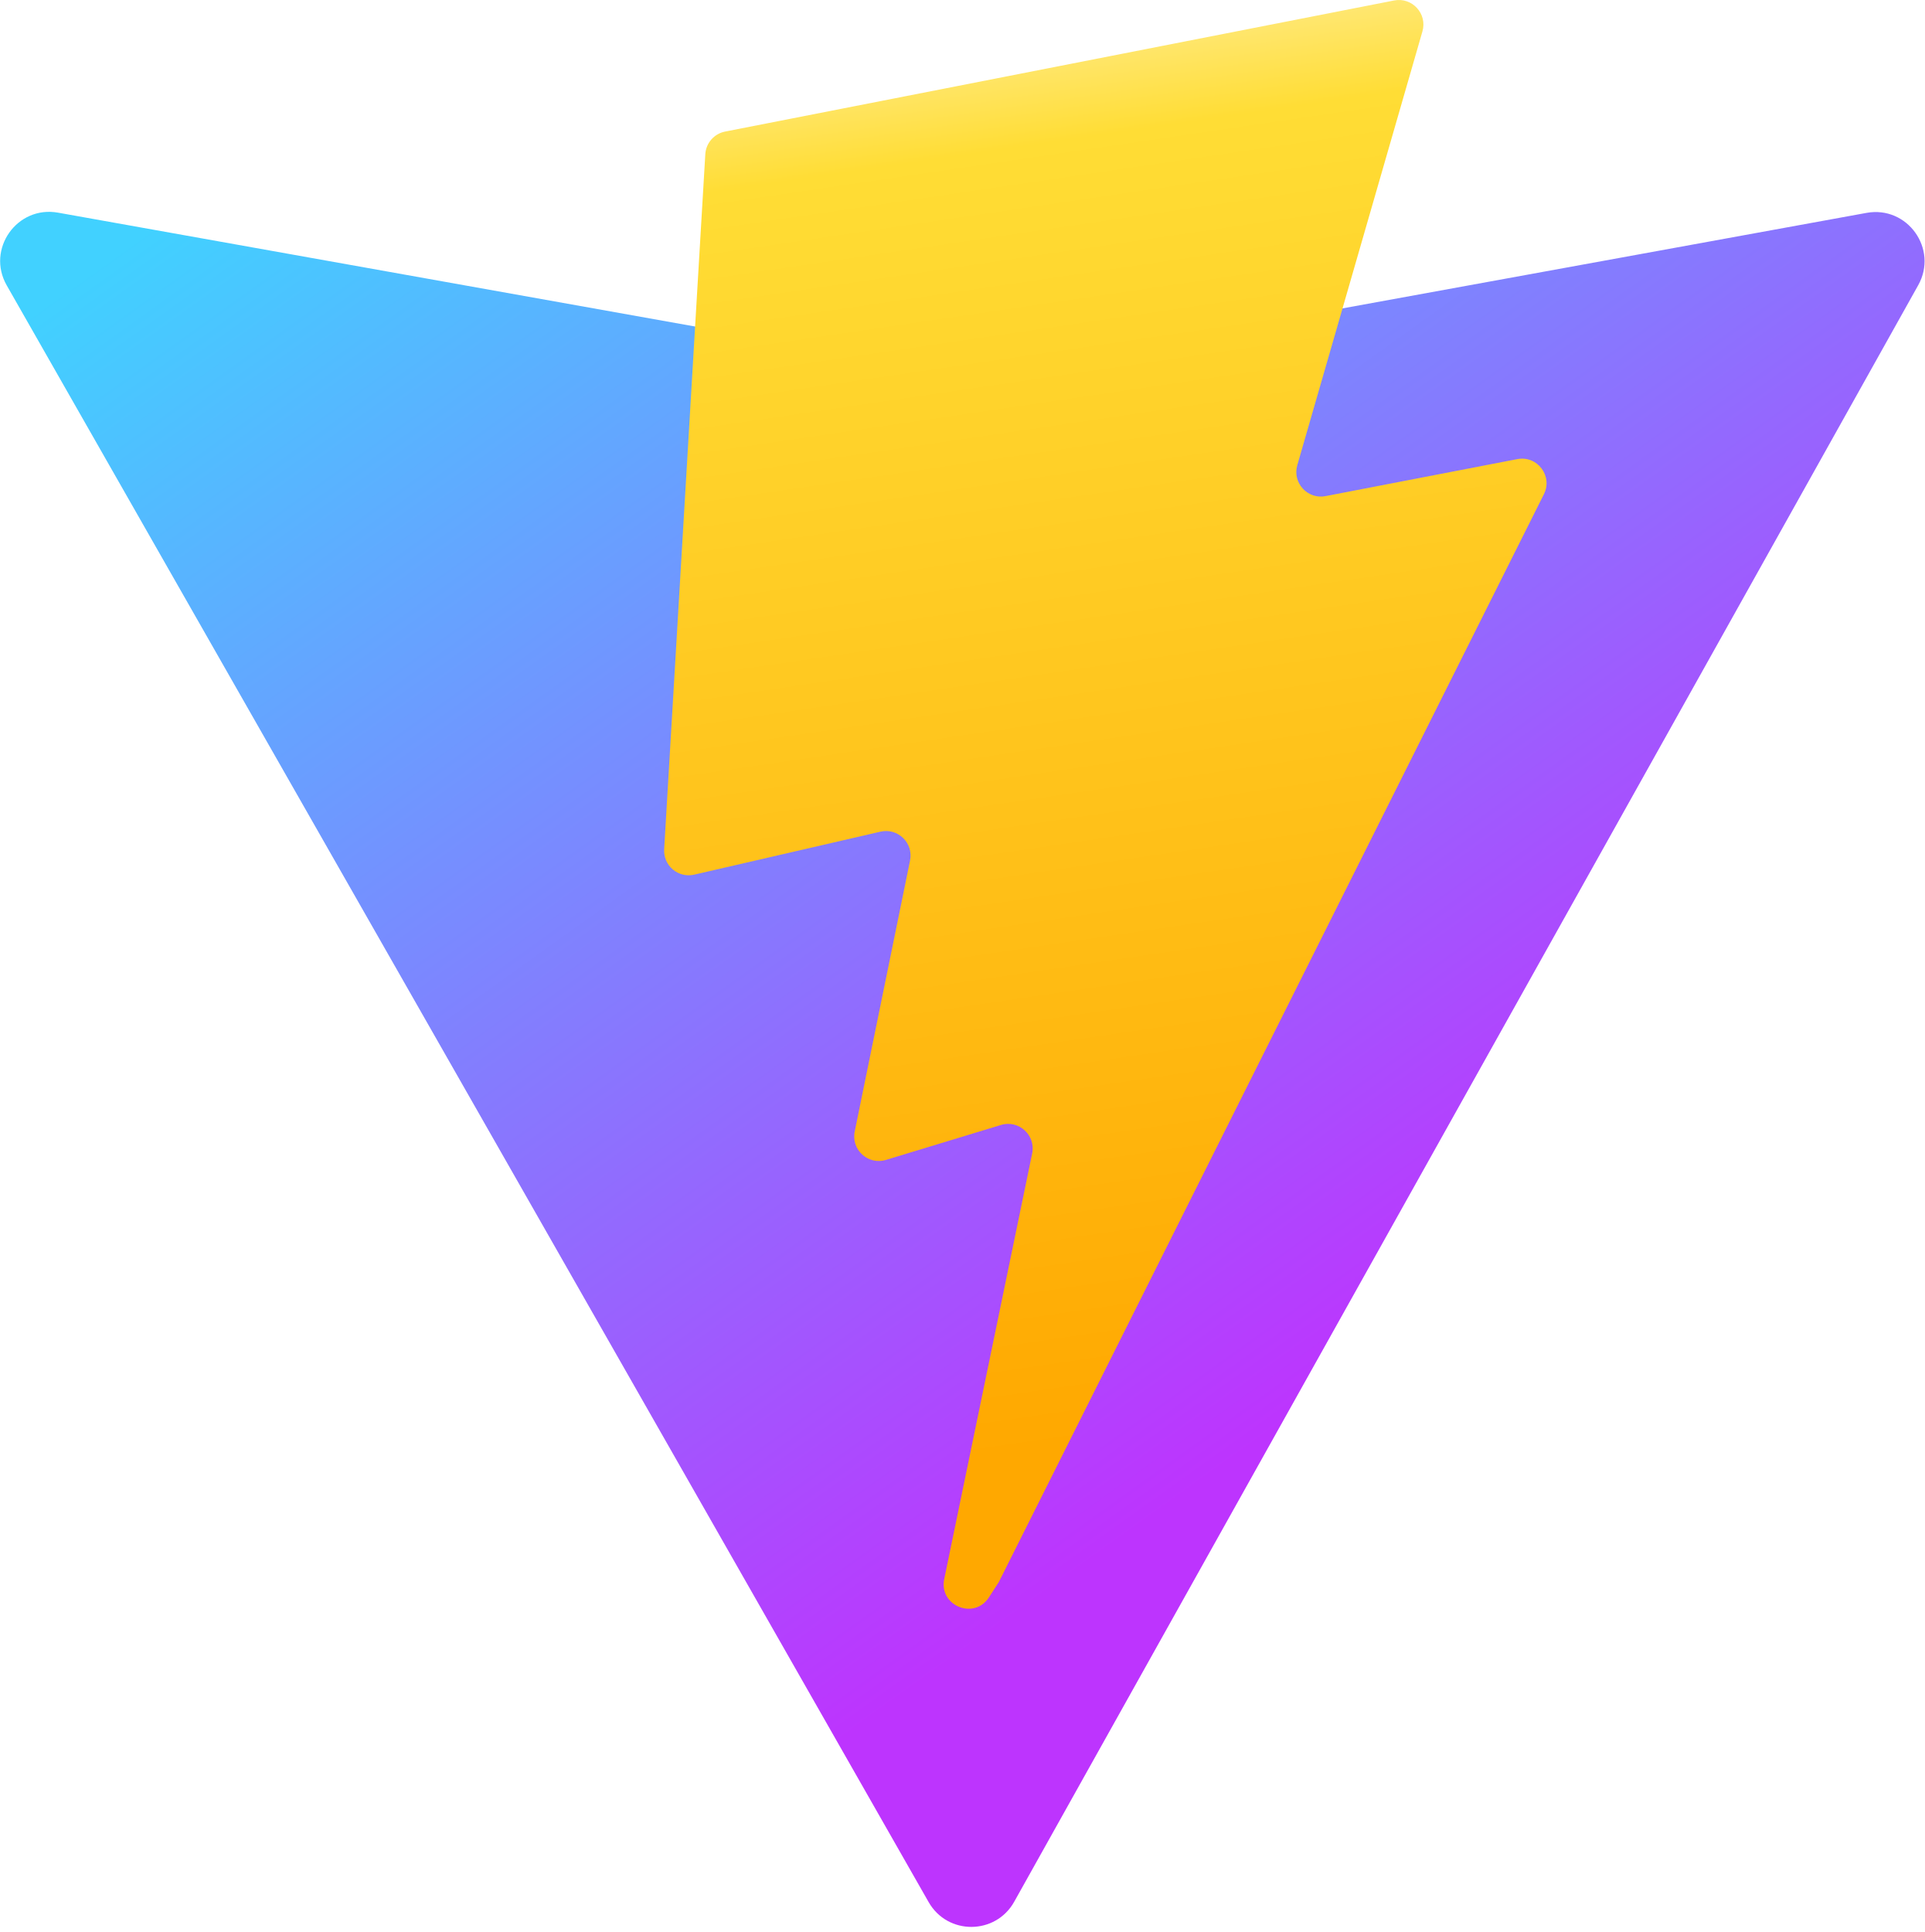
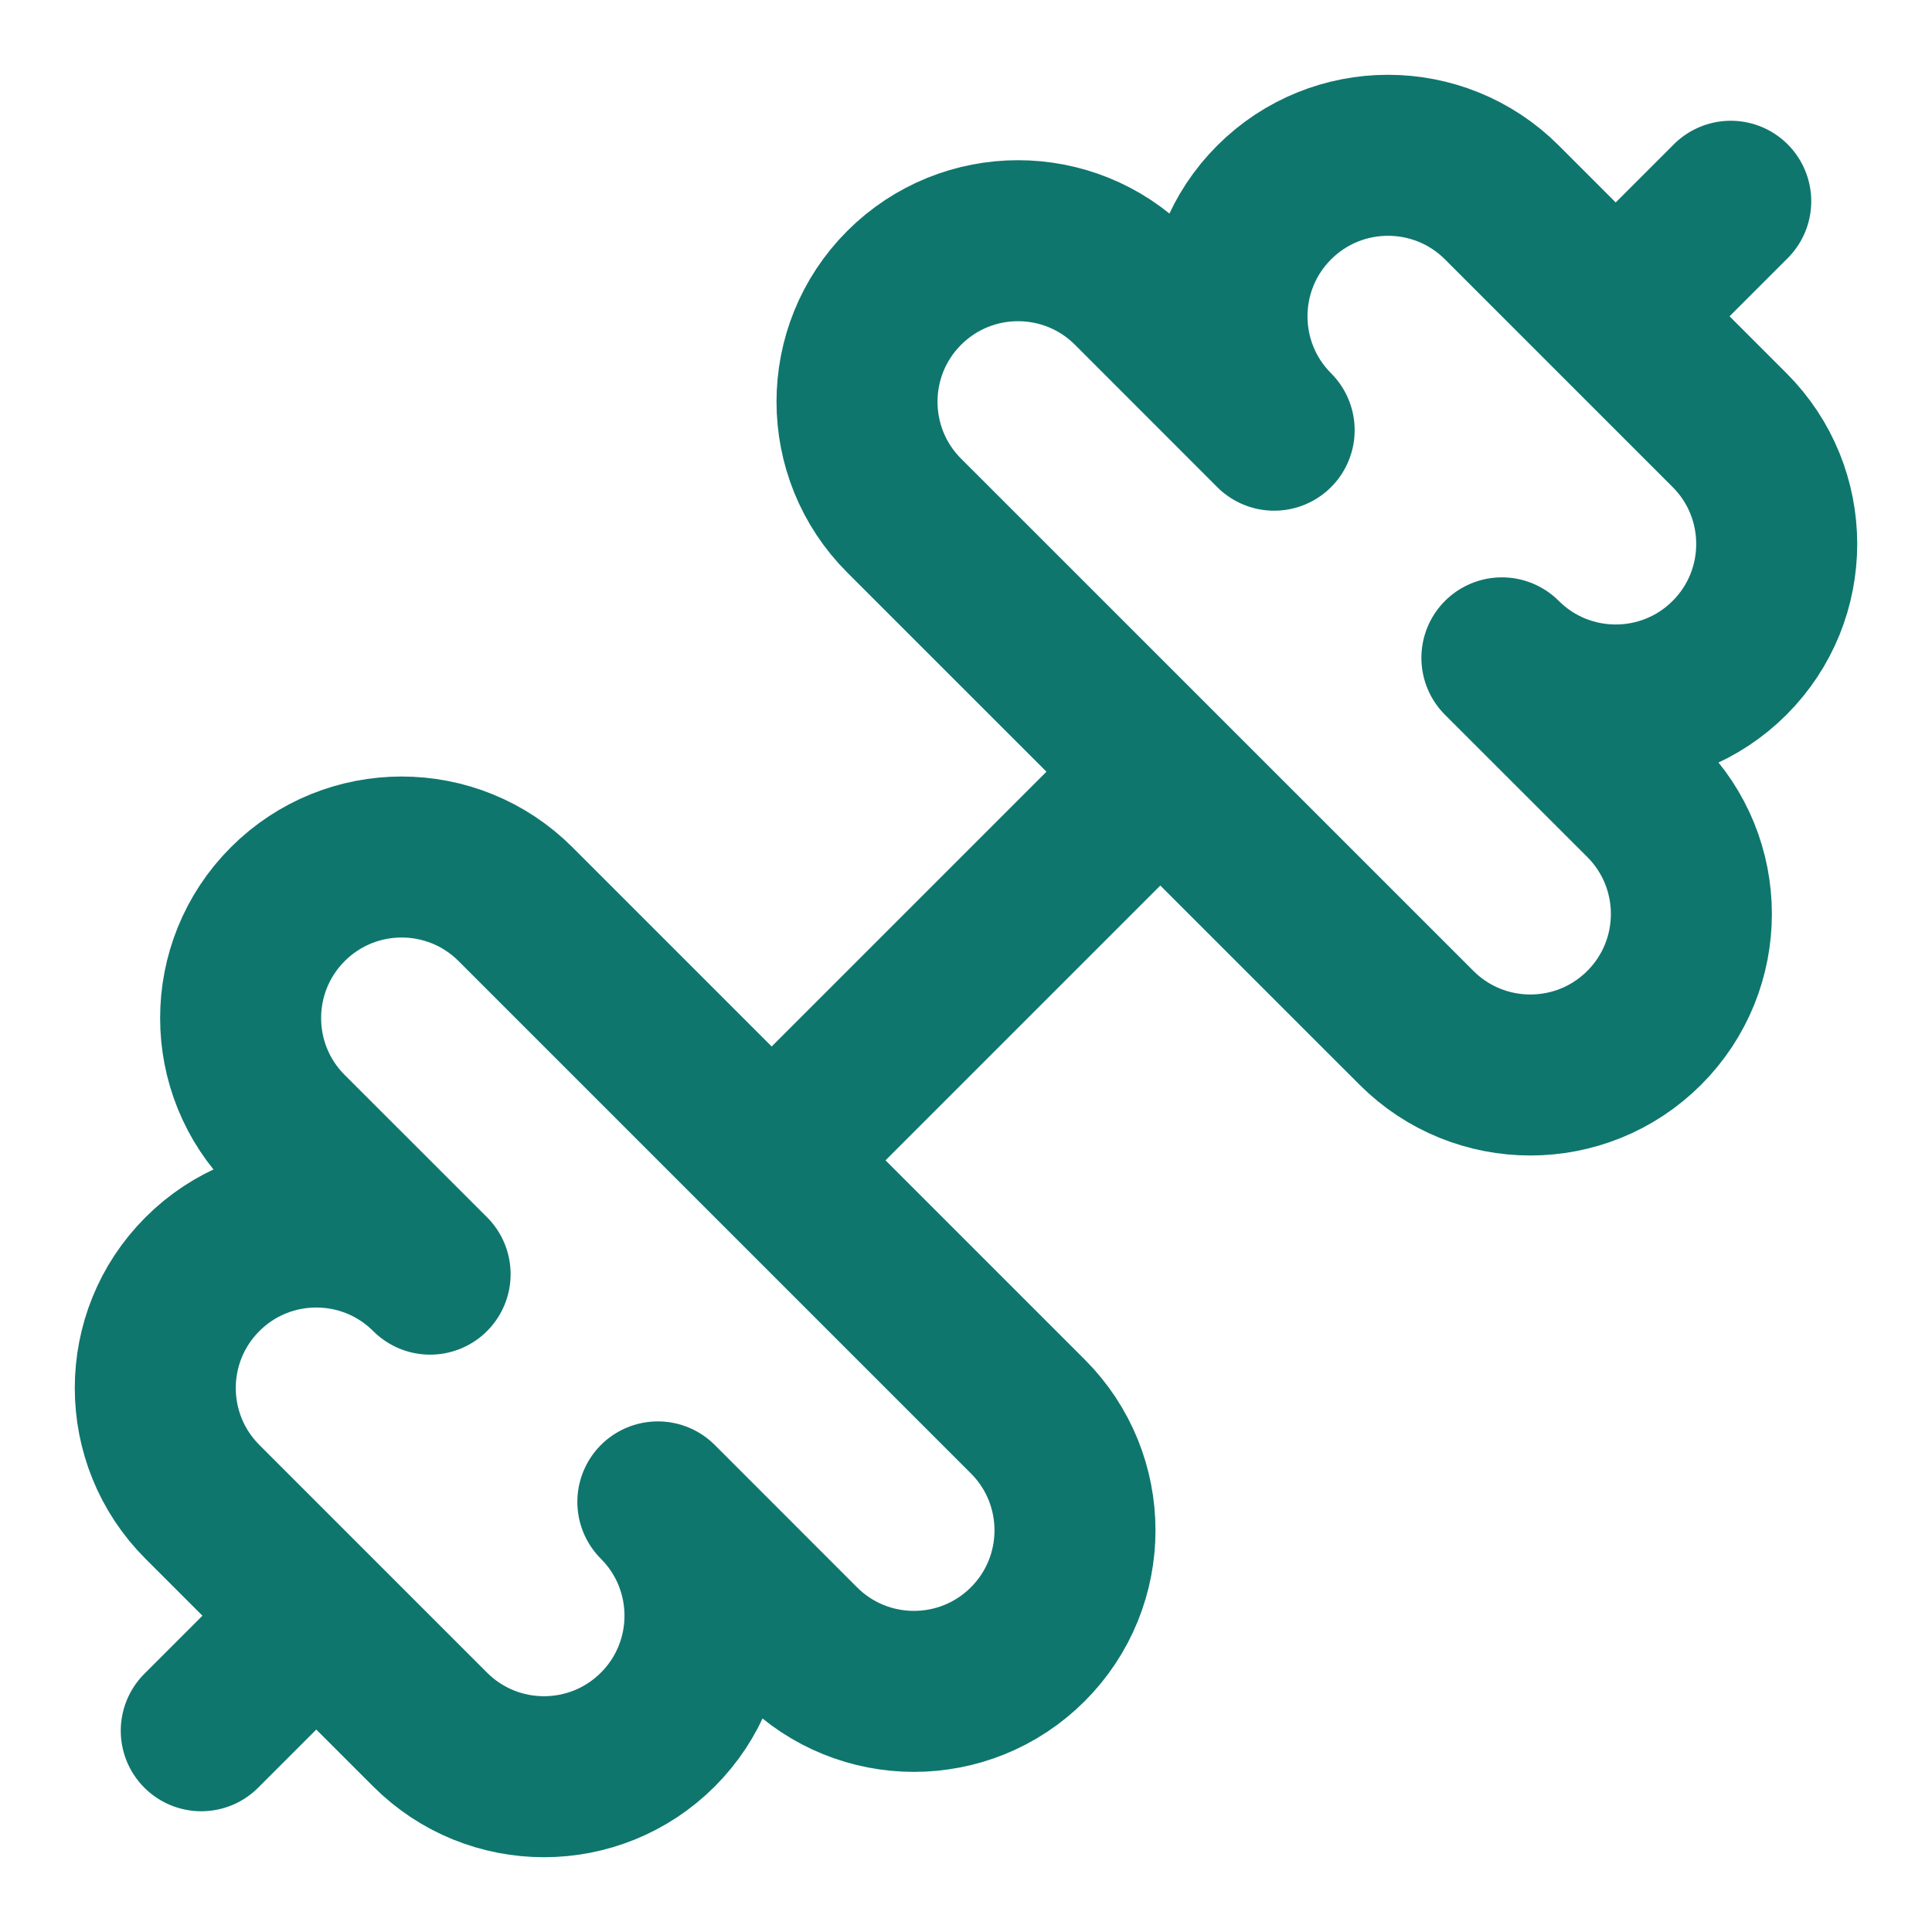
- <svg xmlns="http://www.w3.org/2000/svg" aria-hidden="true" role="img" class="iconify iconify--logos" width="31.88" height="32" preserveAspectRatio="xMidYMid meet" viewBox="0 0 256 257">
-   <defs>
-     <linearGradient id="IconifyId1813088fe1fbc01fb466" x1="-.828%" x2="57.636%" y1="7.652%" y2="78.411%">
-       <stop offset="0%" stop-color="#41D1FF" />
-       <stop offset="100%" stop-color="#BD34FE" />
-     </linearGradient>
-     <linearGradient id="IconifyId1813088fe1fbc01fb467" x1="43.376%" x2="50.316%" y1="2.242%" y2="89.03%">
-       <stop offset="0%" stop-color="#FFEA83" />
-       <stop offset="8.333%" stop-color="#FFDD35" />
-       <stop offset="100%" stop-color="#FFA800" />
-     </linearGradient>
-   </defs>
-   <path fill="url(#IconifyId1813088fe1fbc01fb466)" d="M255.153 37.938L134.897 252.976c-2.483 4.44-8.862 4.466-11.382.048L.875 37.958c-2.746-4.814 1.371-10.646 6.827-9.67l120.385 21.517a6.537 6.537 0 0 0 2.322-.004l117.867-21.483c5.438-.991 9.574 4.796 6.877 9.62Z" />
-   <path fill="url(#IconifyId1813088fe1fbc01fb467)" d="M185.432.063L96.44 17.501a3.268 3.268 0 0 0-2.634 3.014l-5.474 92.456a3.268 3.268 0 0 0 3.997 3.378l24.777-5.718c2.318-.535 4.413 1.507 3.936 3.838l-7.361 36.047c-.495 2.426 1.782 4.5 4.151 3.78l15.304-4.649c2.372-.72 4.652 1.36 4.15 3.788l-11.698 56.621c-.732 3.542 3.979 5.473 5.943 2.437l1.313-2.028l72.516-144.72c1.215-2.423-.88-5.186-3.54-4.672l-25.505 4.922c-2.396.462-4.435-1.77-3.759-4.114l16.646-57.705c.677-2.35-1.37-4.583-3.769-4.113Z" />
+ <svg xmlns="http://www.w3.org/2000/svg" viewBox="0 0 24 24" fill="none" stroke="#0f766e" stroke-width="2" stroke-linecap="round" stroke-linejoin="round">
+   <path d="M17.596 12.768a2 2 0 1 0 2.829-2.829l-1.768-1.767a2 2 0 0 0 2.828-2.829l-2.828-2.828a2 2 0 0 0-2.829 2.829l-1.767-1.768a2 2 0 1 0-2.829 2.829z" />
+   <path d="M2.5 21.5l1.4-1.4" />
+   <path d="M20.1 3.9l1.4-1.4" />
+   <path d="M5.343 21.485a2 2 0 1 0 2.829-2.828l1.767 1.768a2 2 0 1 0 2.829-2.829l-6.364-6.364a2 2 0 1 0-2.829 2.829l1.768 1.767a2 2 0 0 0-2.828 2.829z" />
+   <path d="M9.6 14.4l4.8-4.8" />
</svg>
